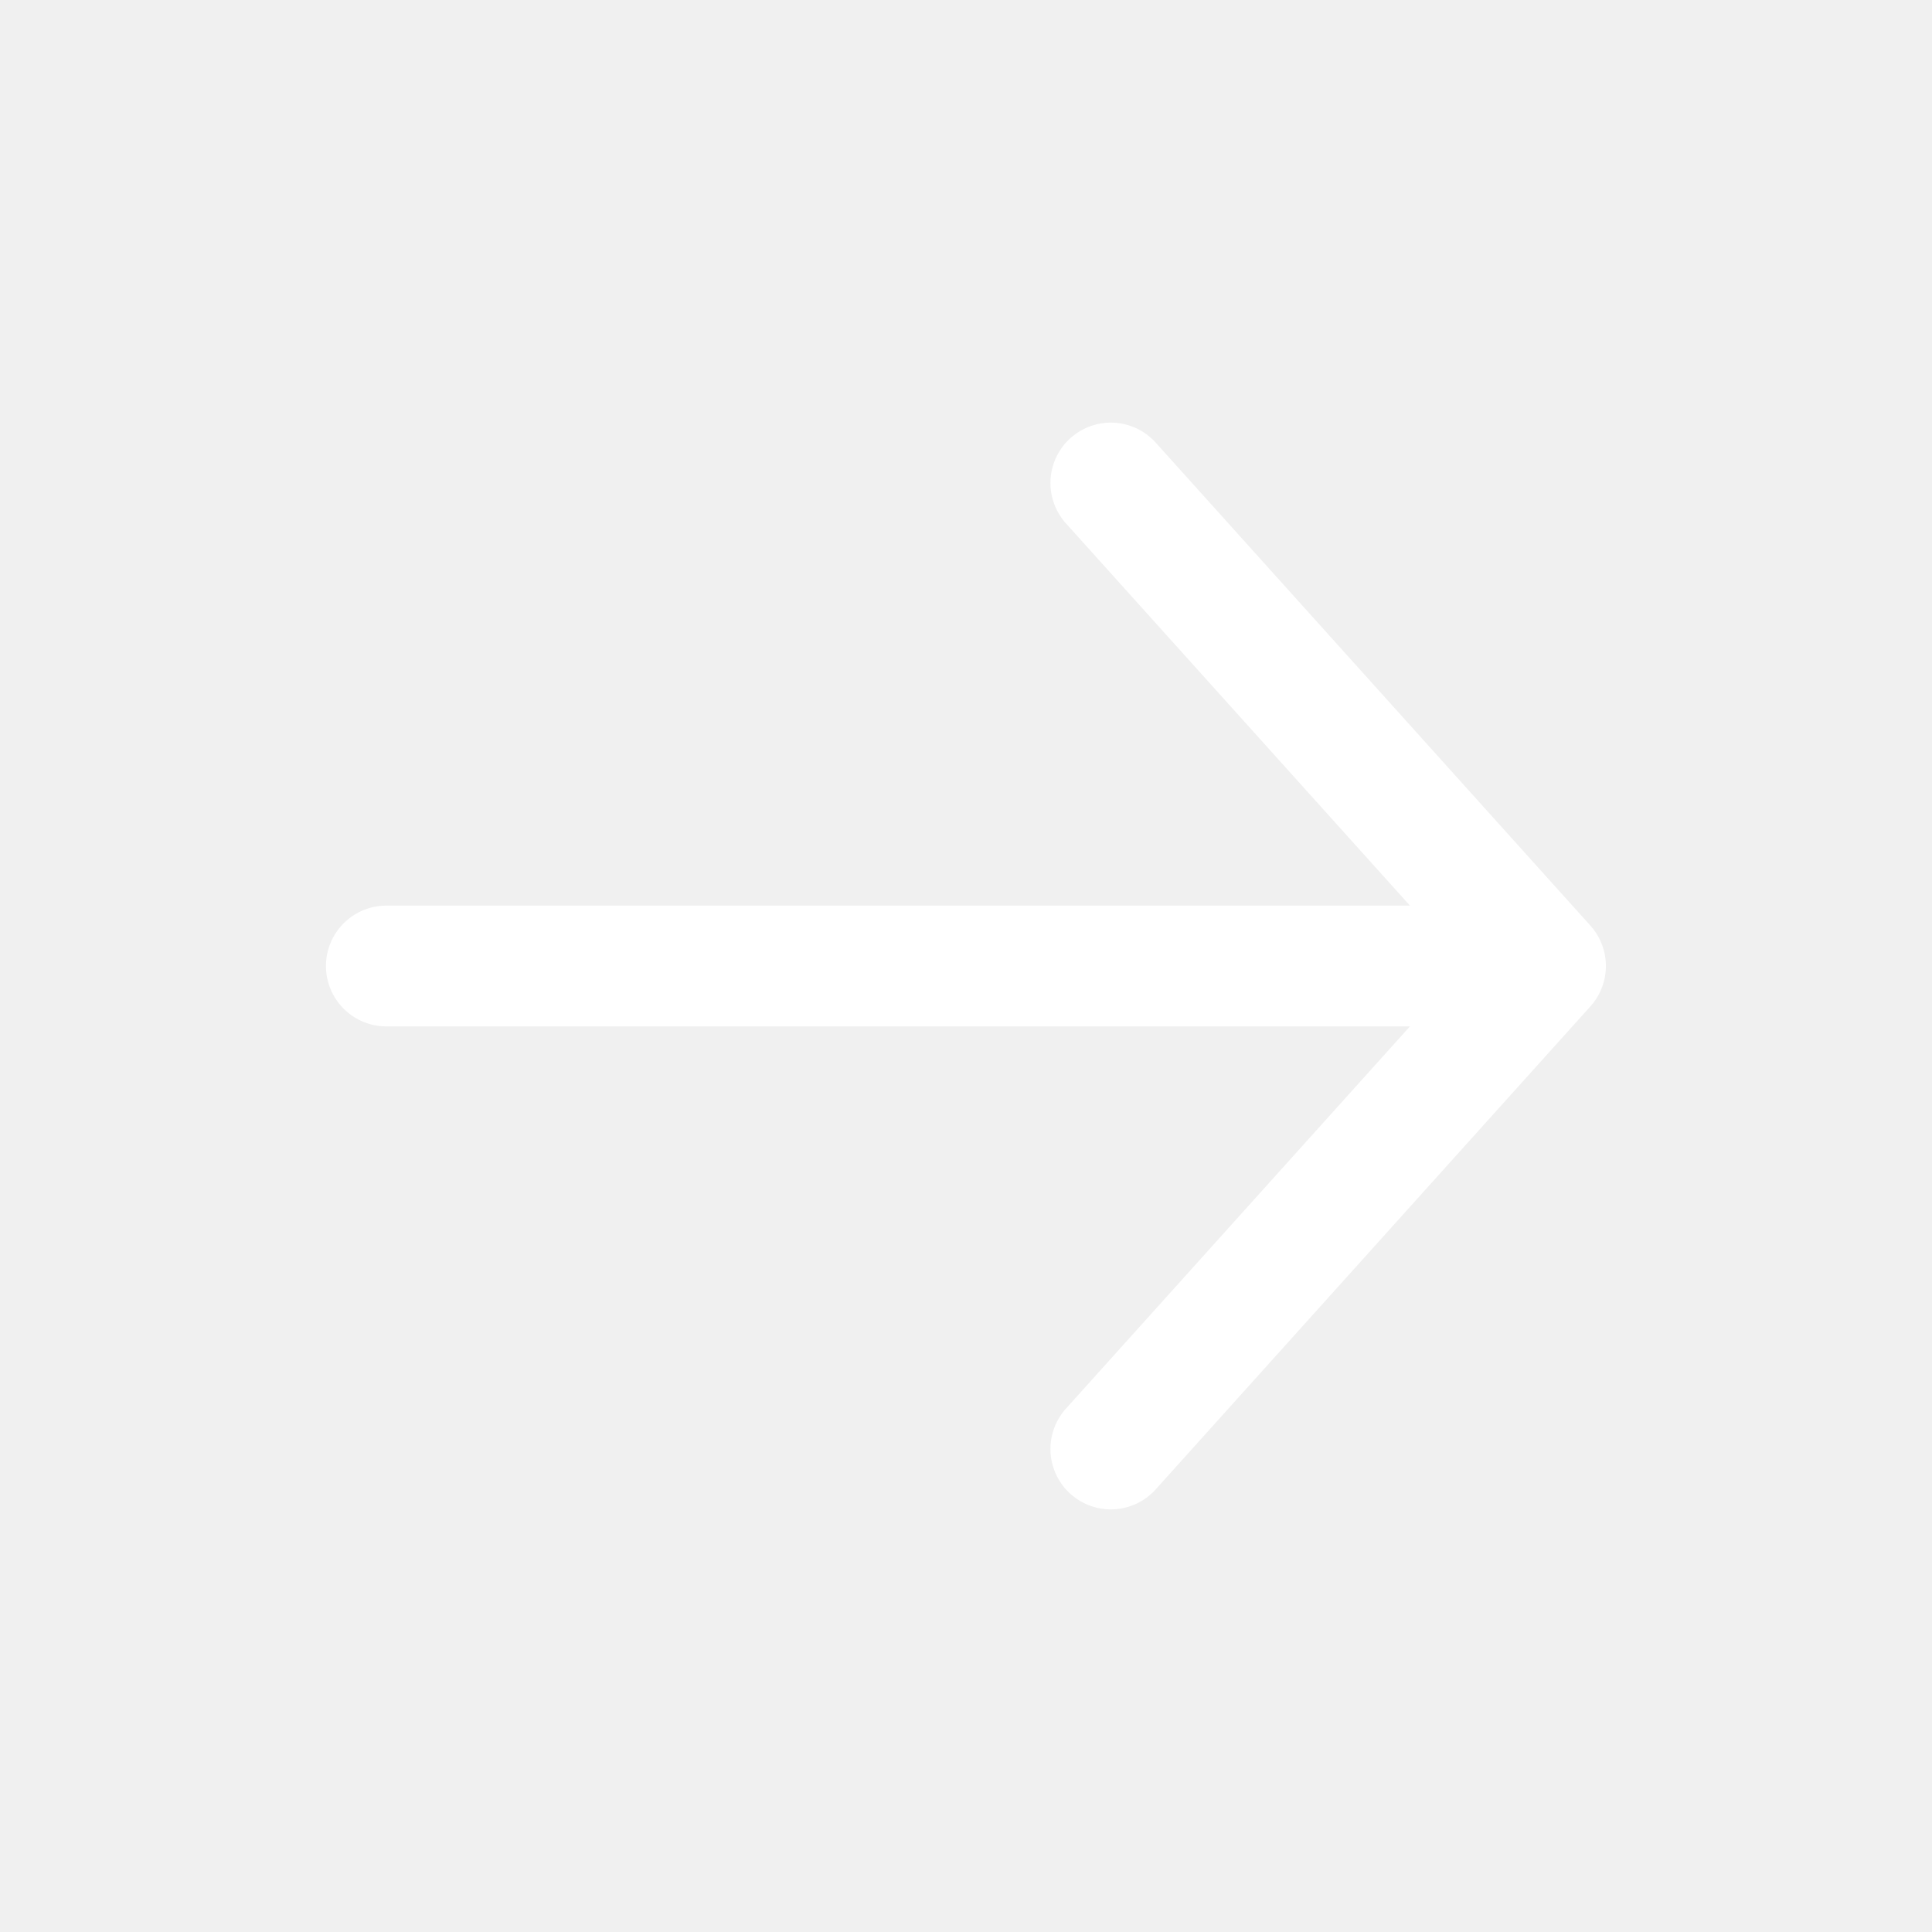
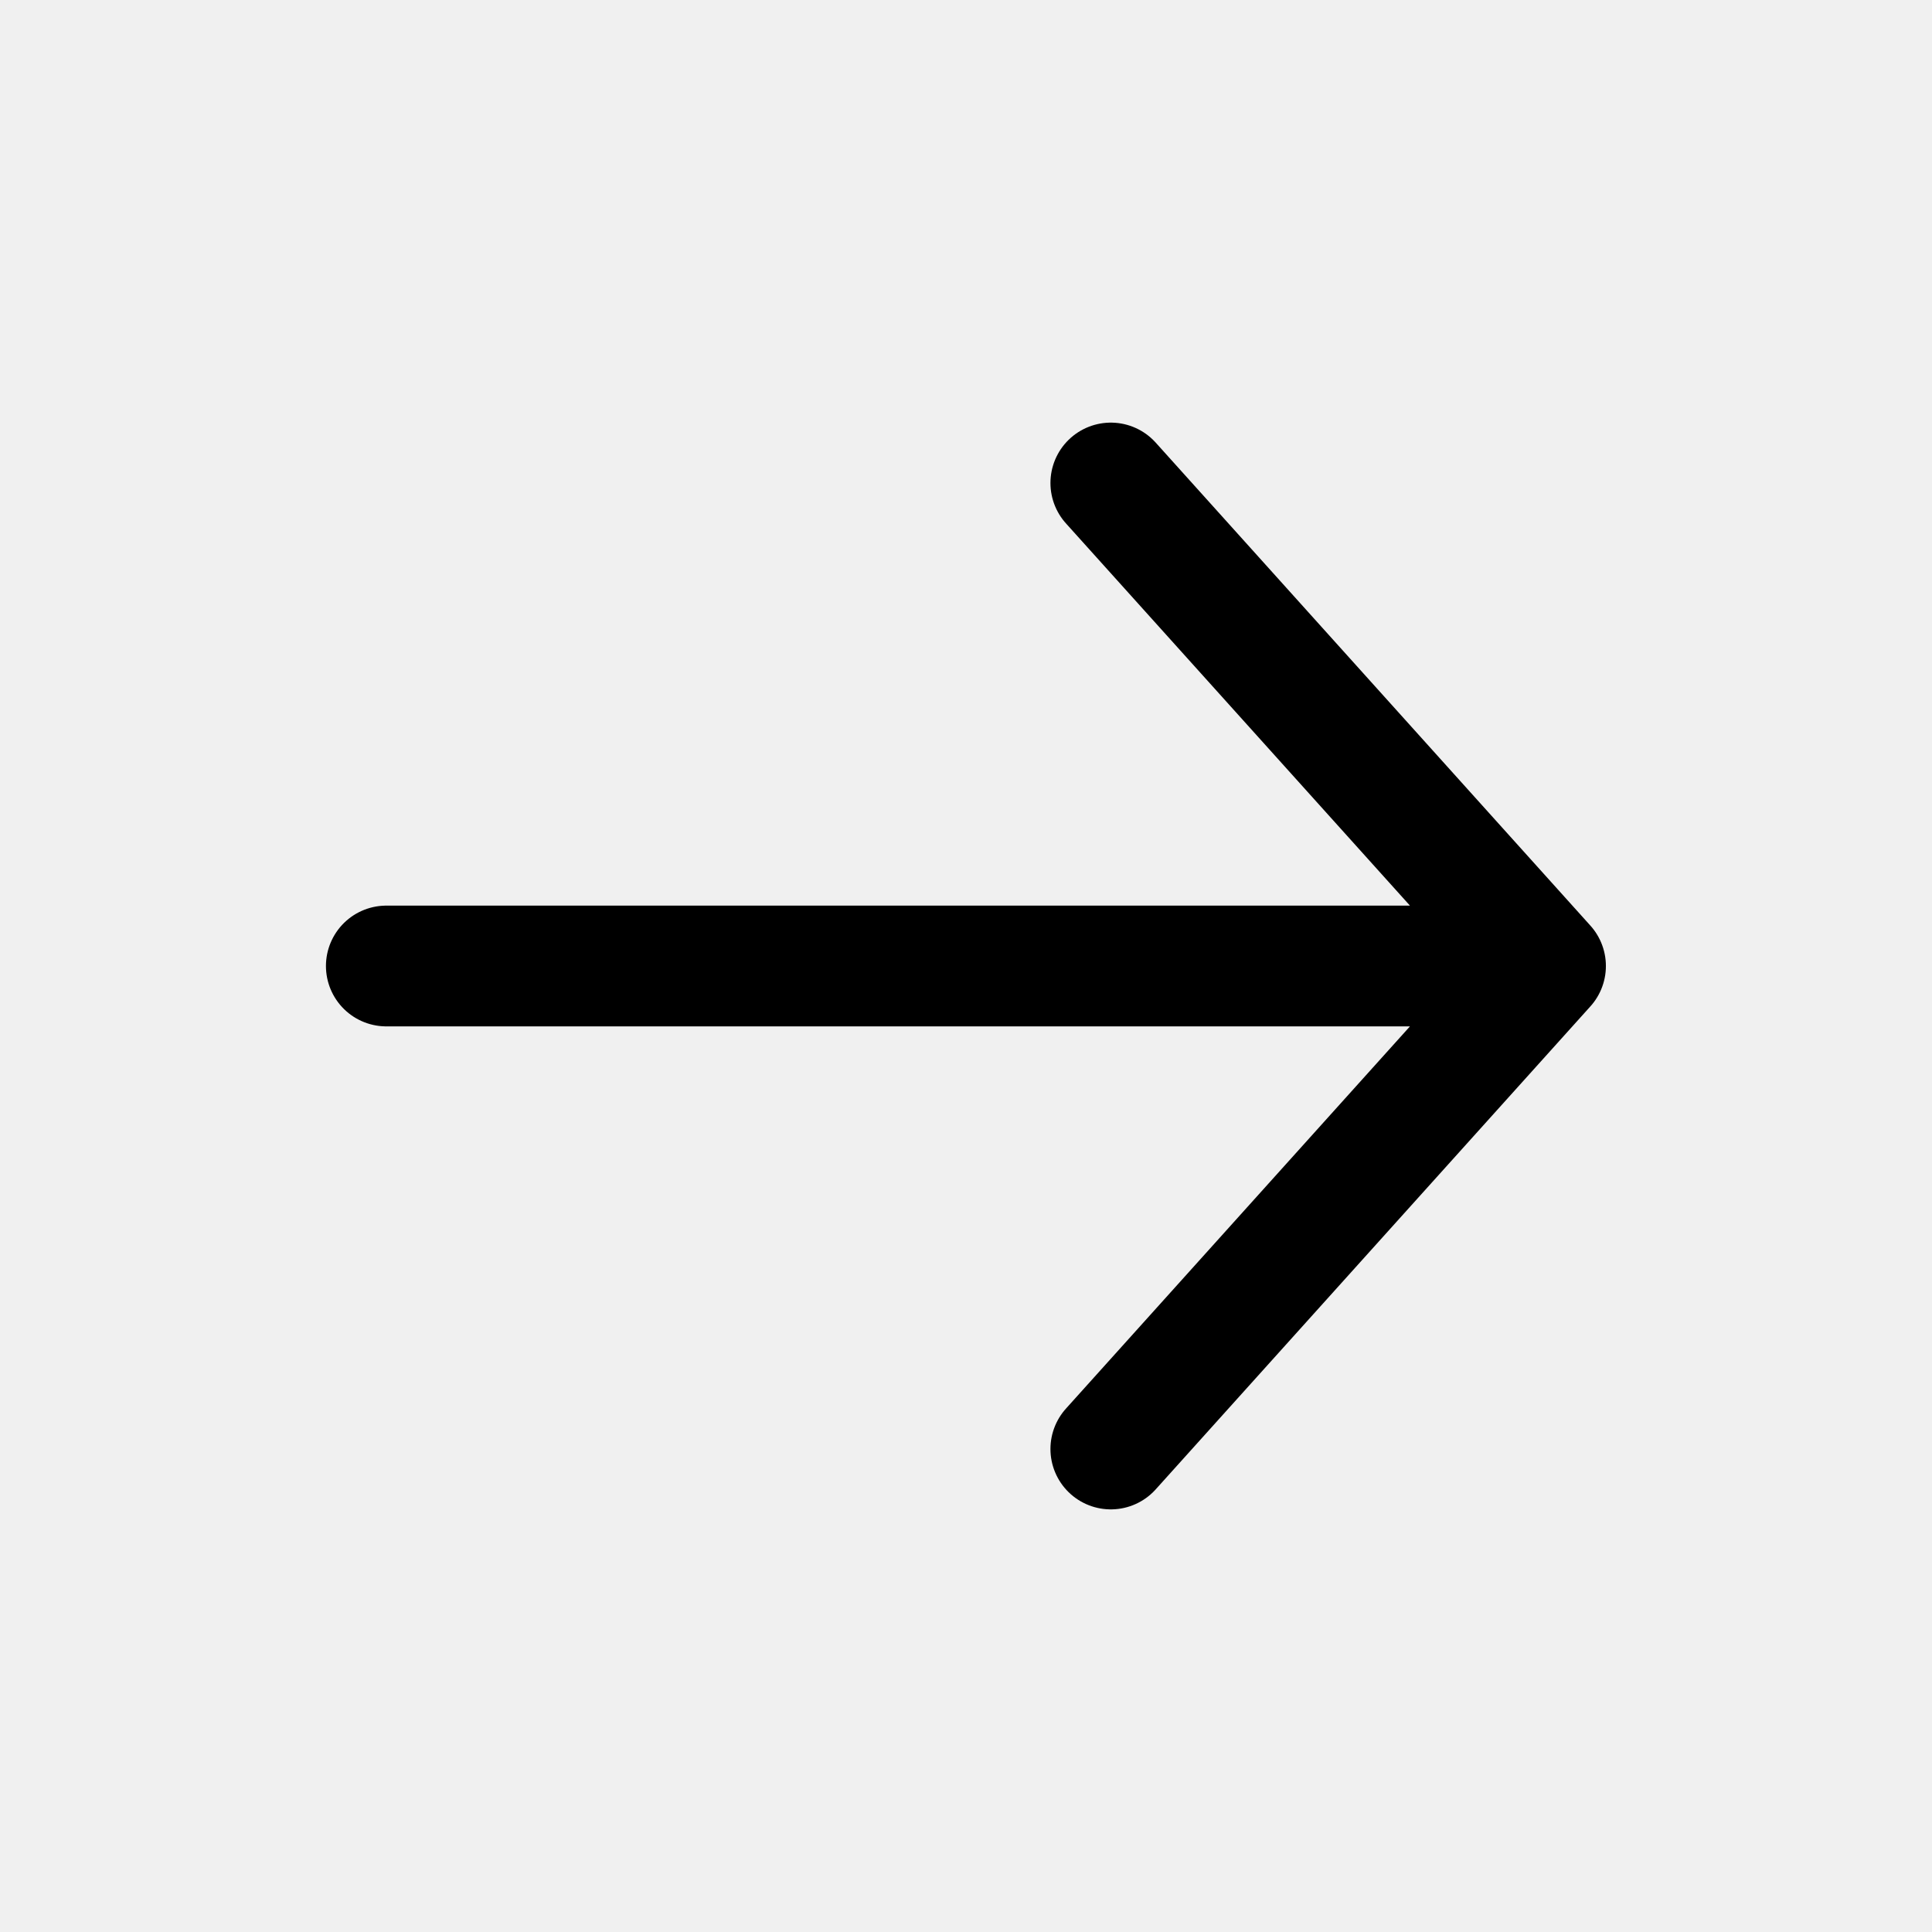
<svg xmlns="http://www.w3.org/2000/svg" width="24" height="24" viewBox="0 0 24 24" fill="none">
-   <path d="M4.799 12H19.199M19.199 12L13.799 18M19.199 12L13.799 6" stroke="white" stroke-width="1.5" stroke-linecap="round" stroke-linejoin="round" />
+   <path d="M4.799 12H19.199M19.199 12L13.799 18M19.199 12L13.799 6" stroke="currentColor" stroke-width="1.5" stroke-linecap="round" stroke-linejoin="round" />
</svg>
